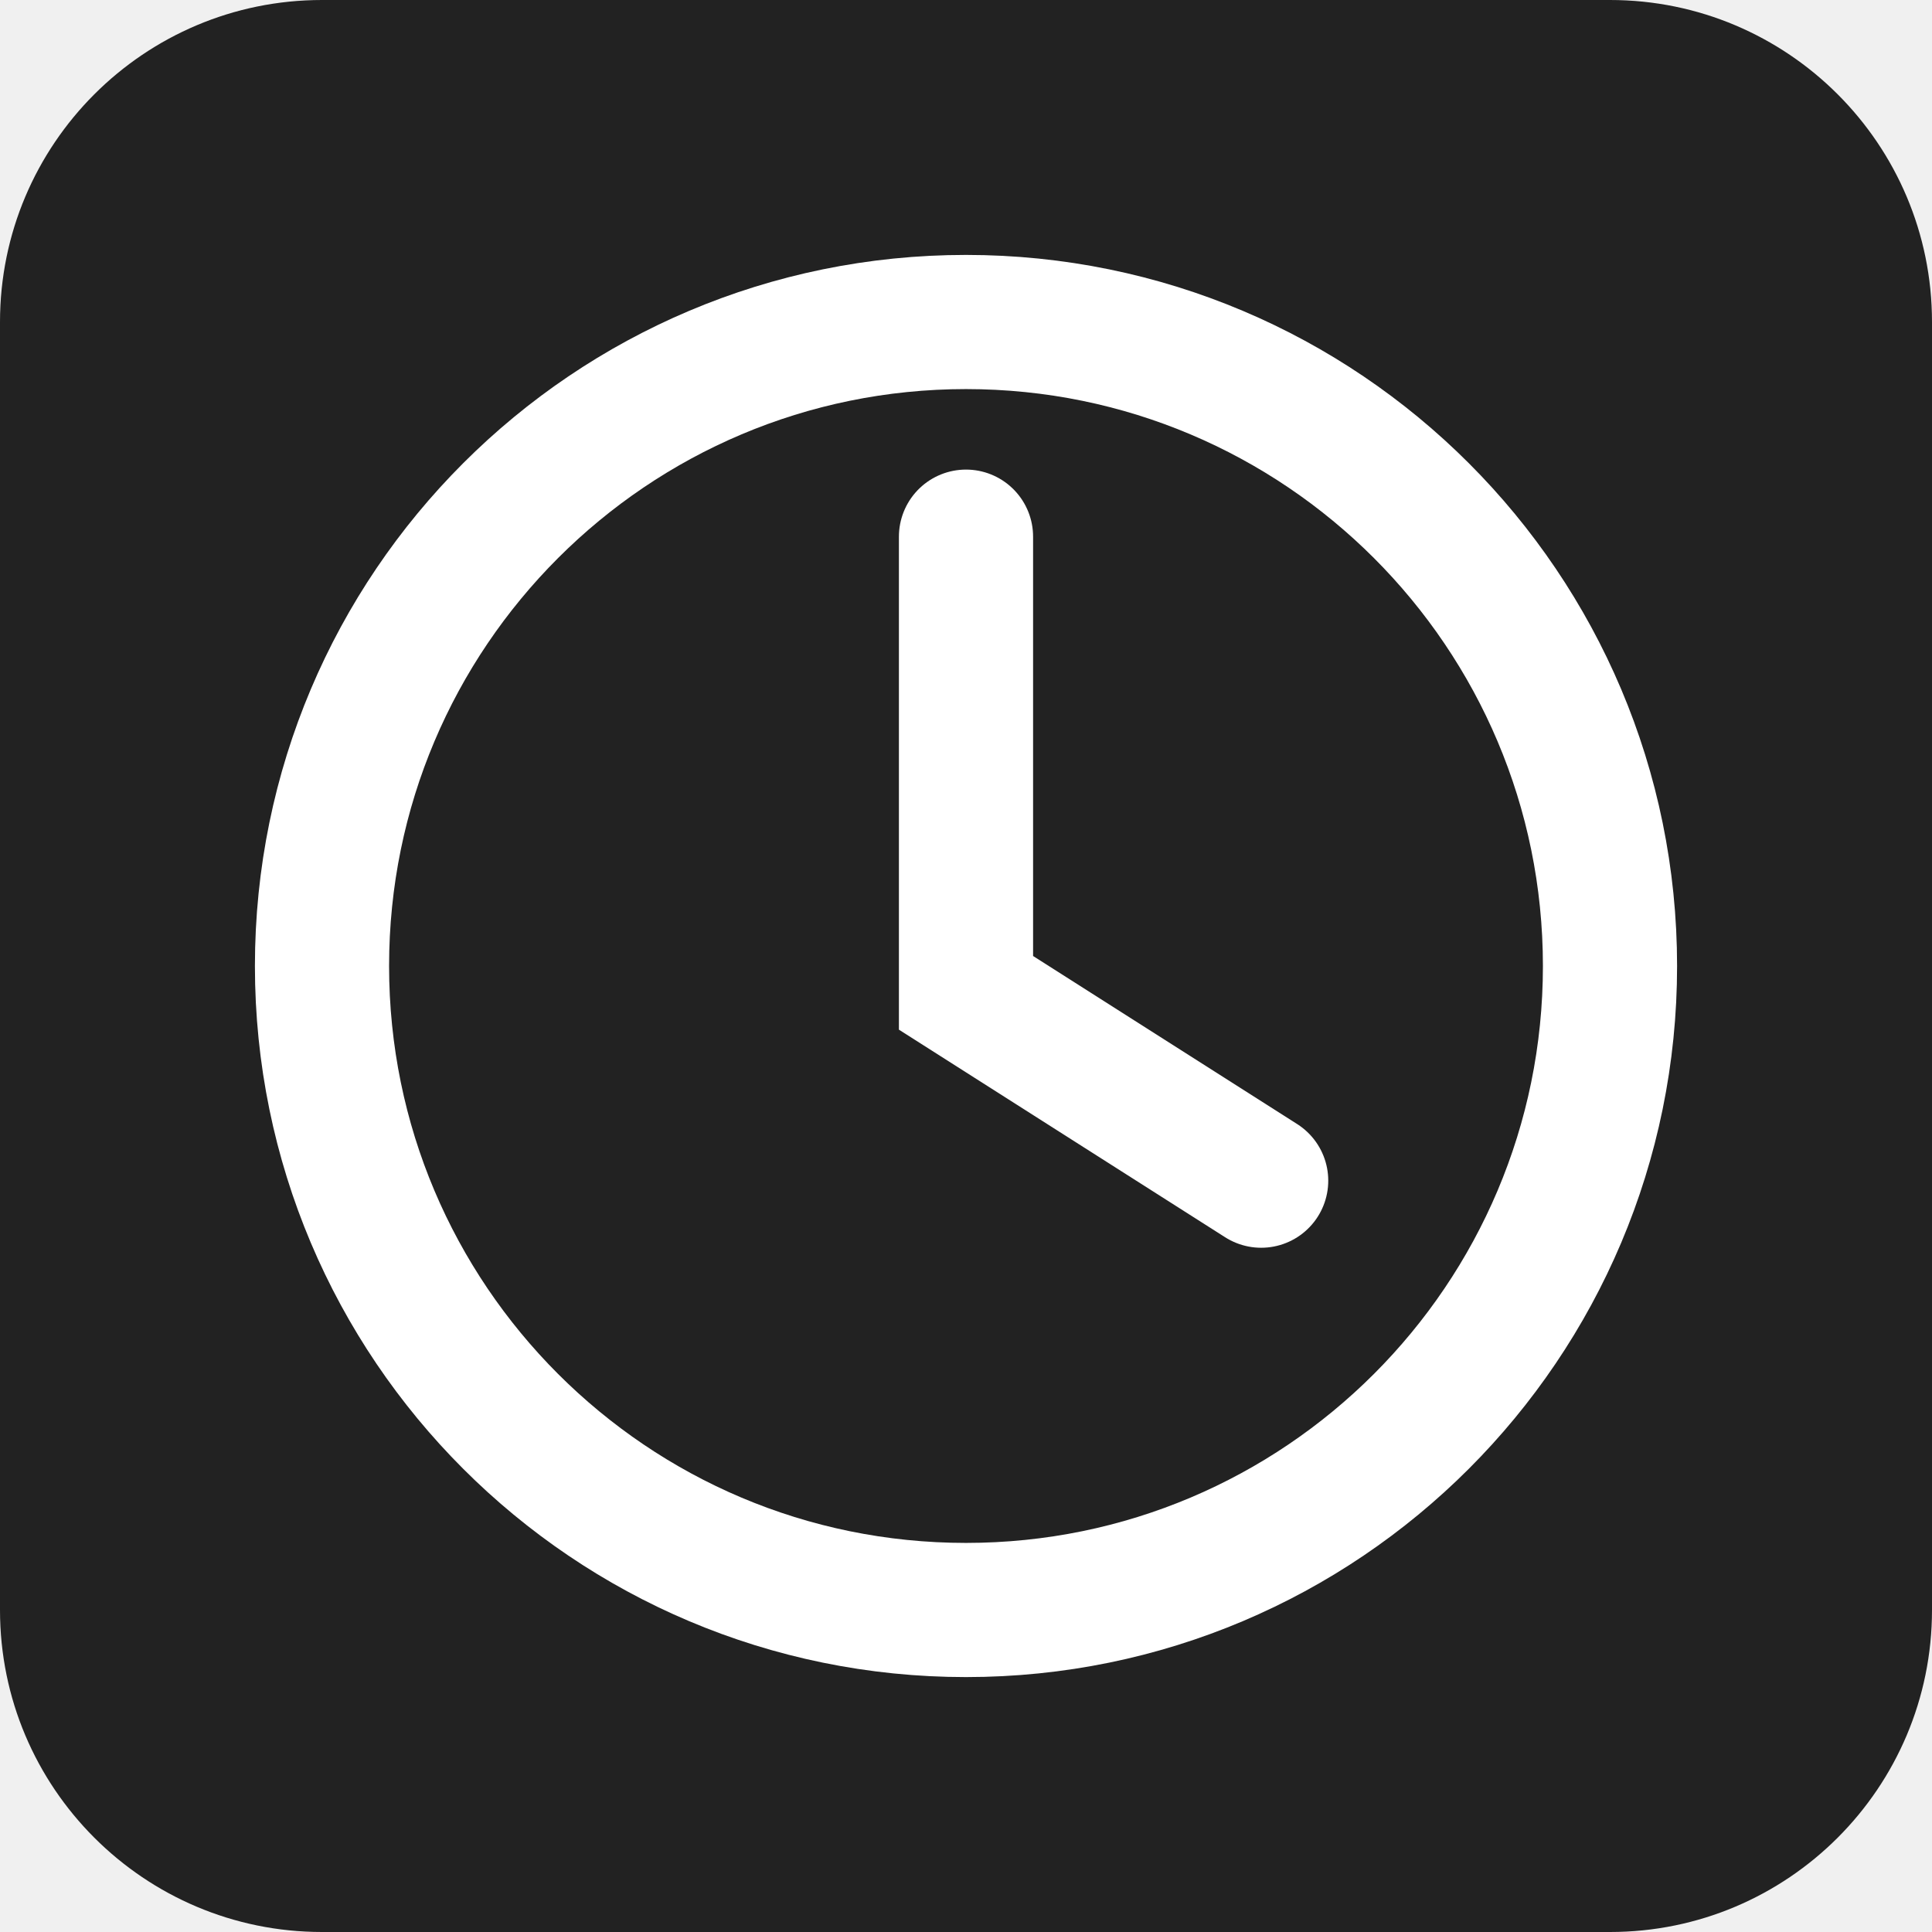
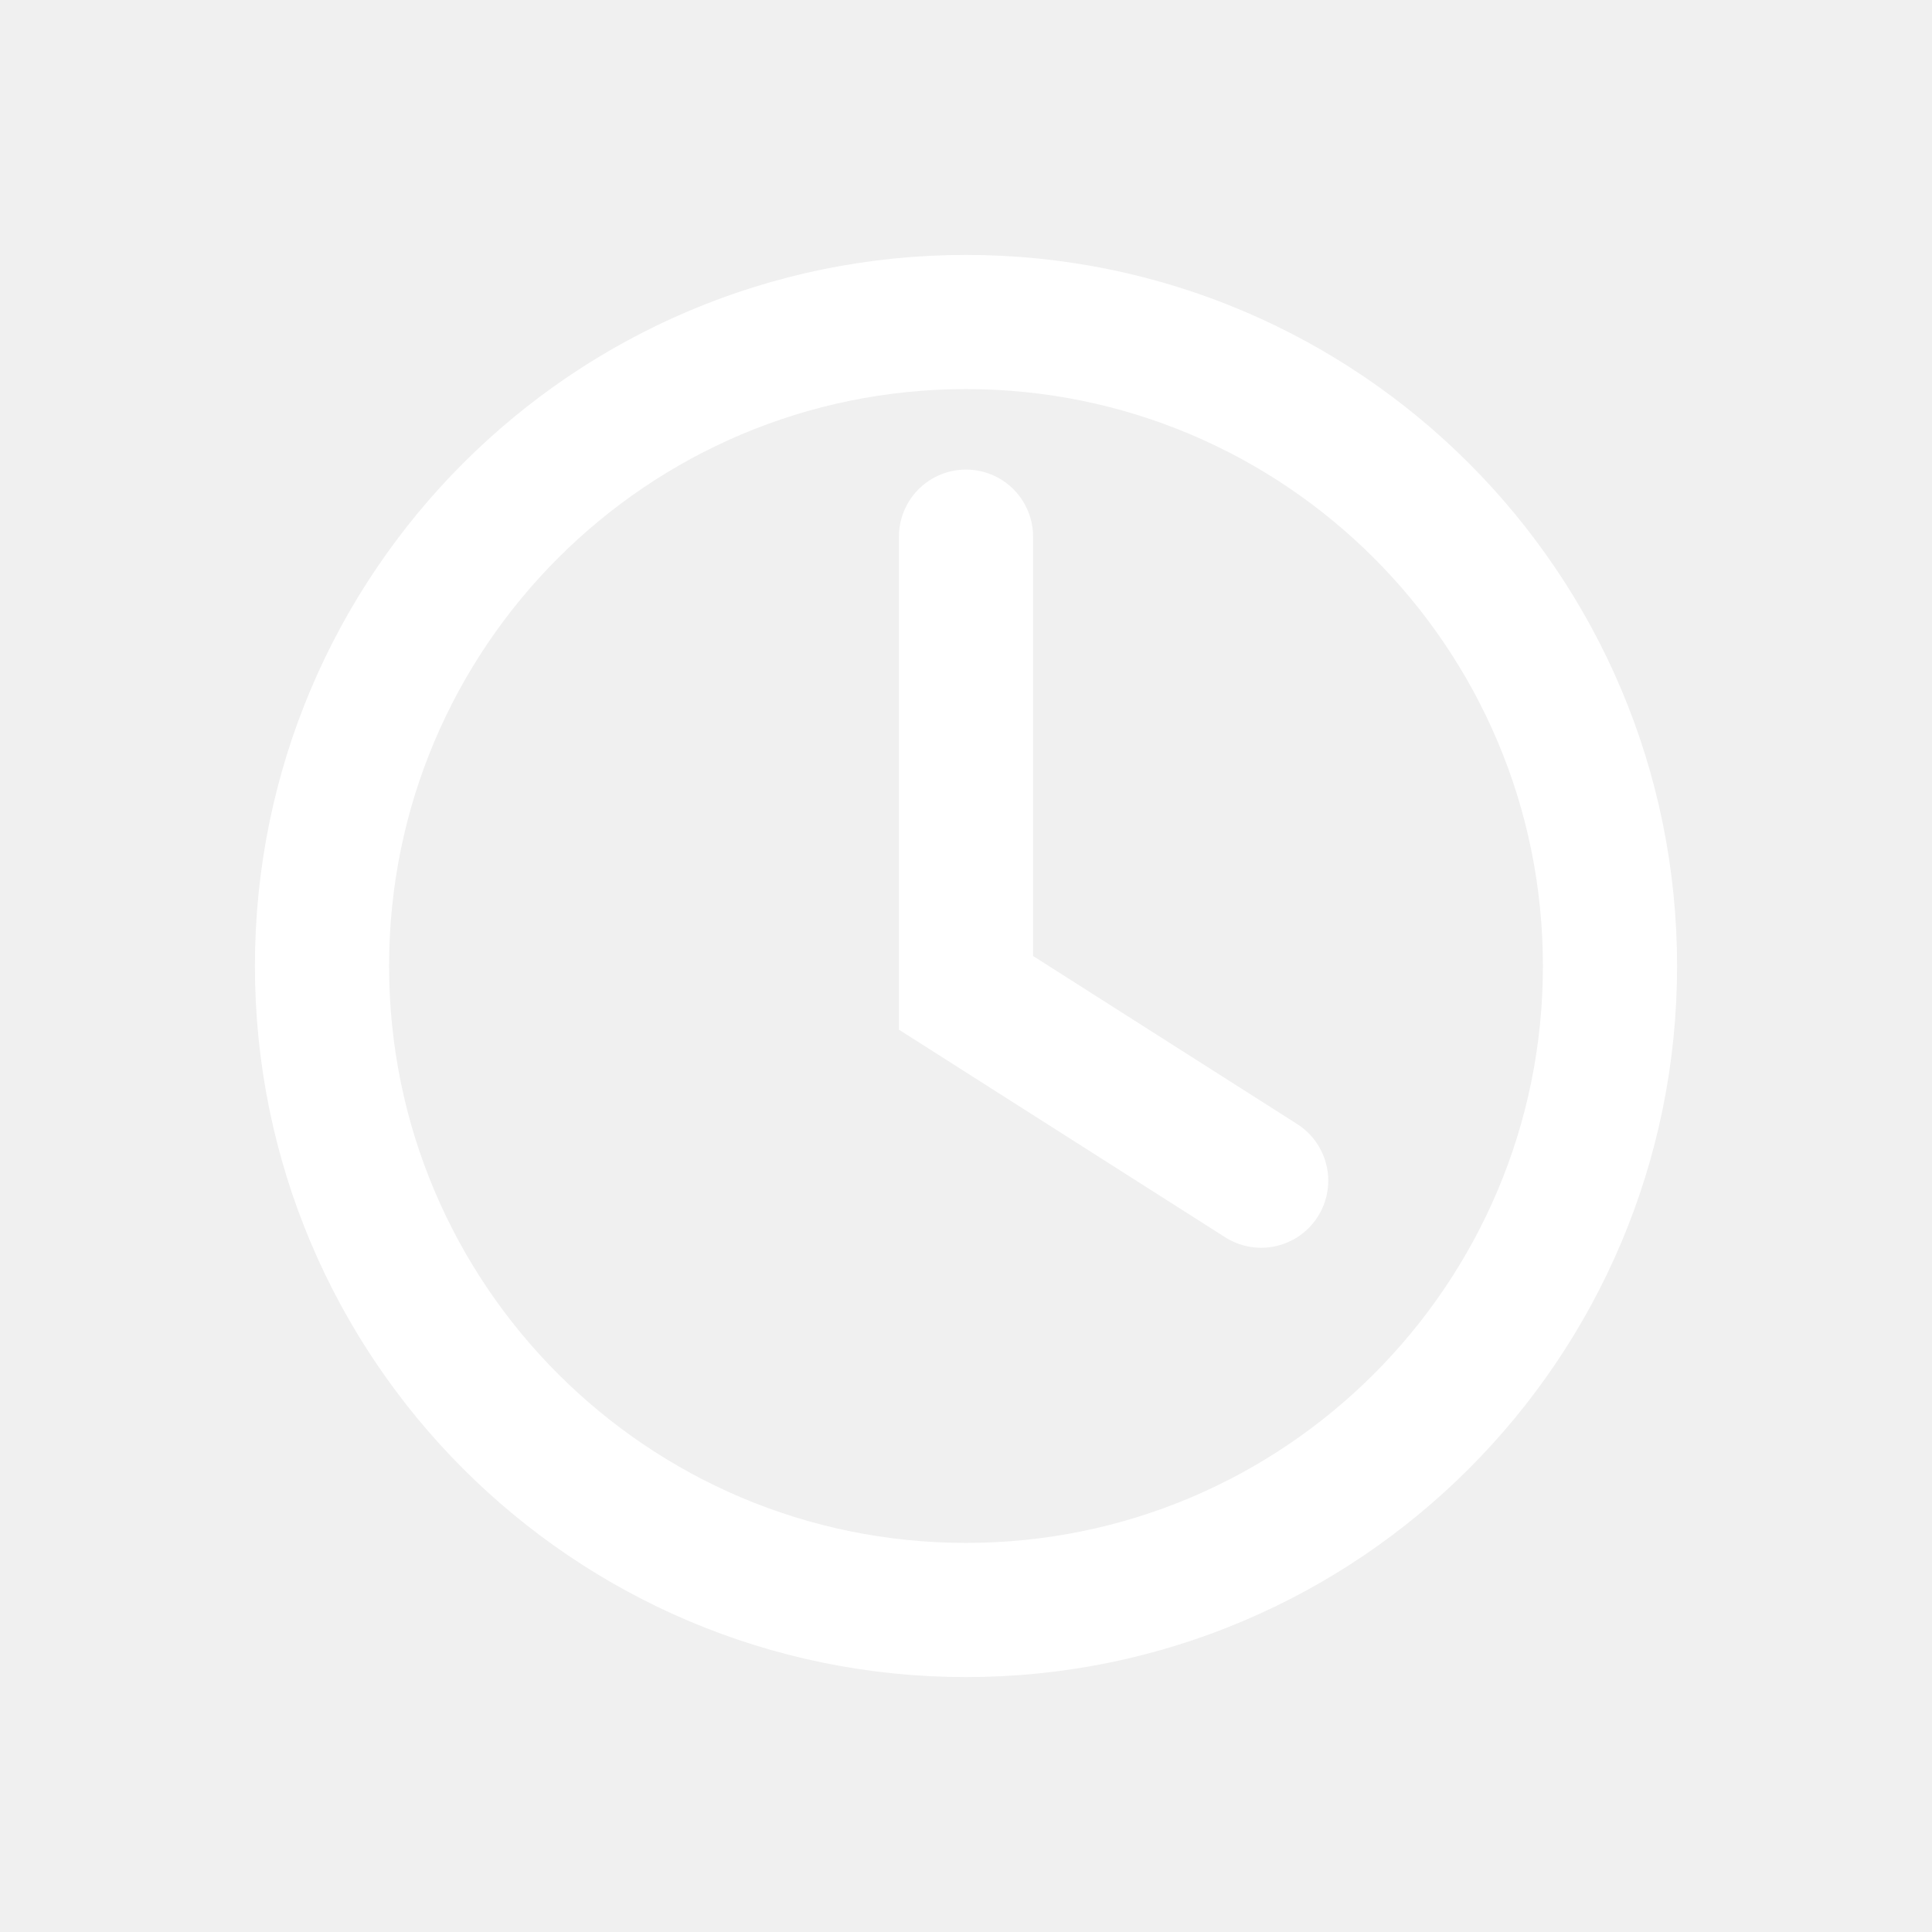
<svg xmlns="http://www.w3.org/2000/svg" width="72" height="72">
-   <rect width="72" height="72" rx="12" fill="#222" />
  <circle cx="36" cy="36" r="24" fill="none" stroke="#fff" stroke-width="5" />
  <path d="M36 20v17l11 7" stroke="#fff" stroke-width="5" fill="none" stroke-linecap="round" />
</svg>
